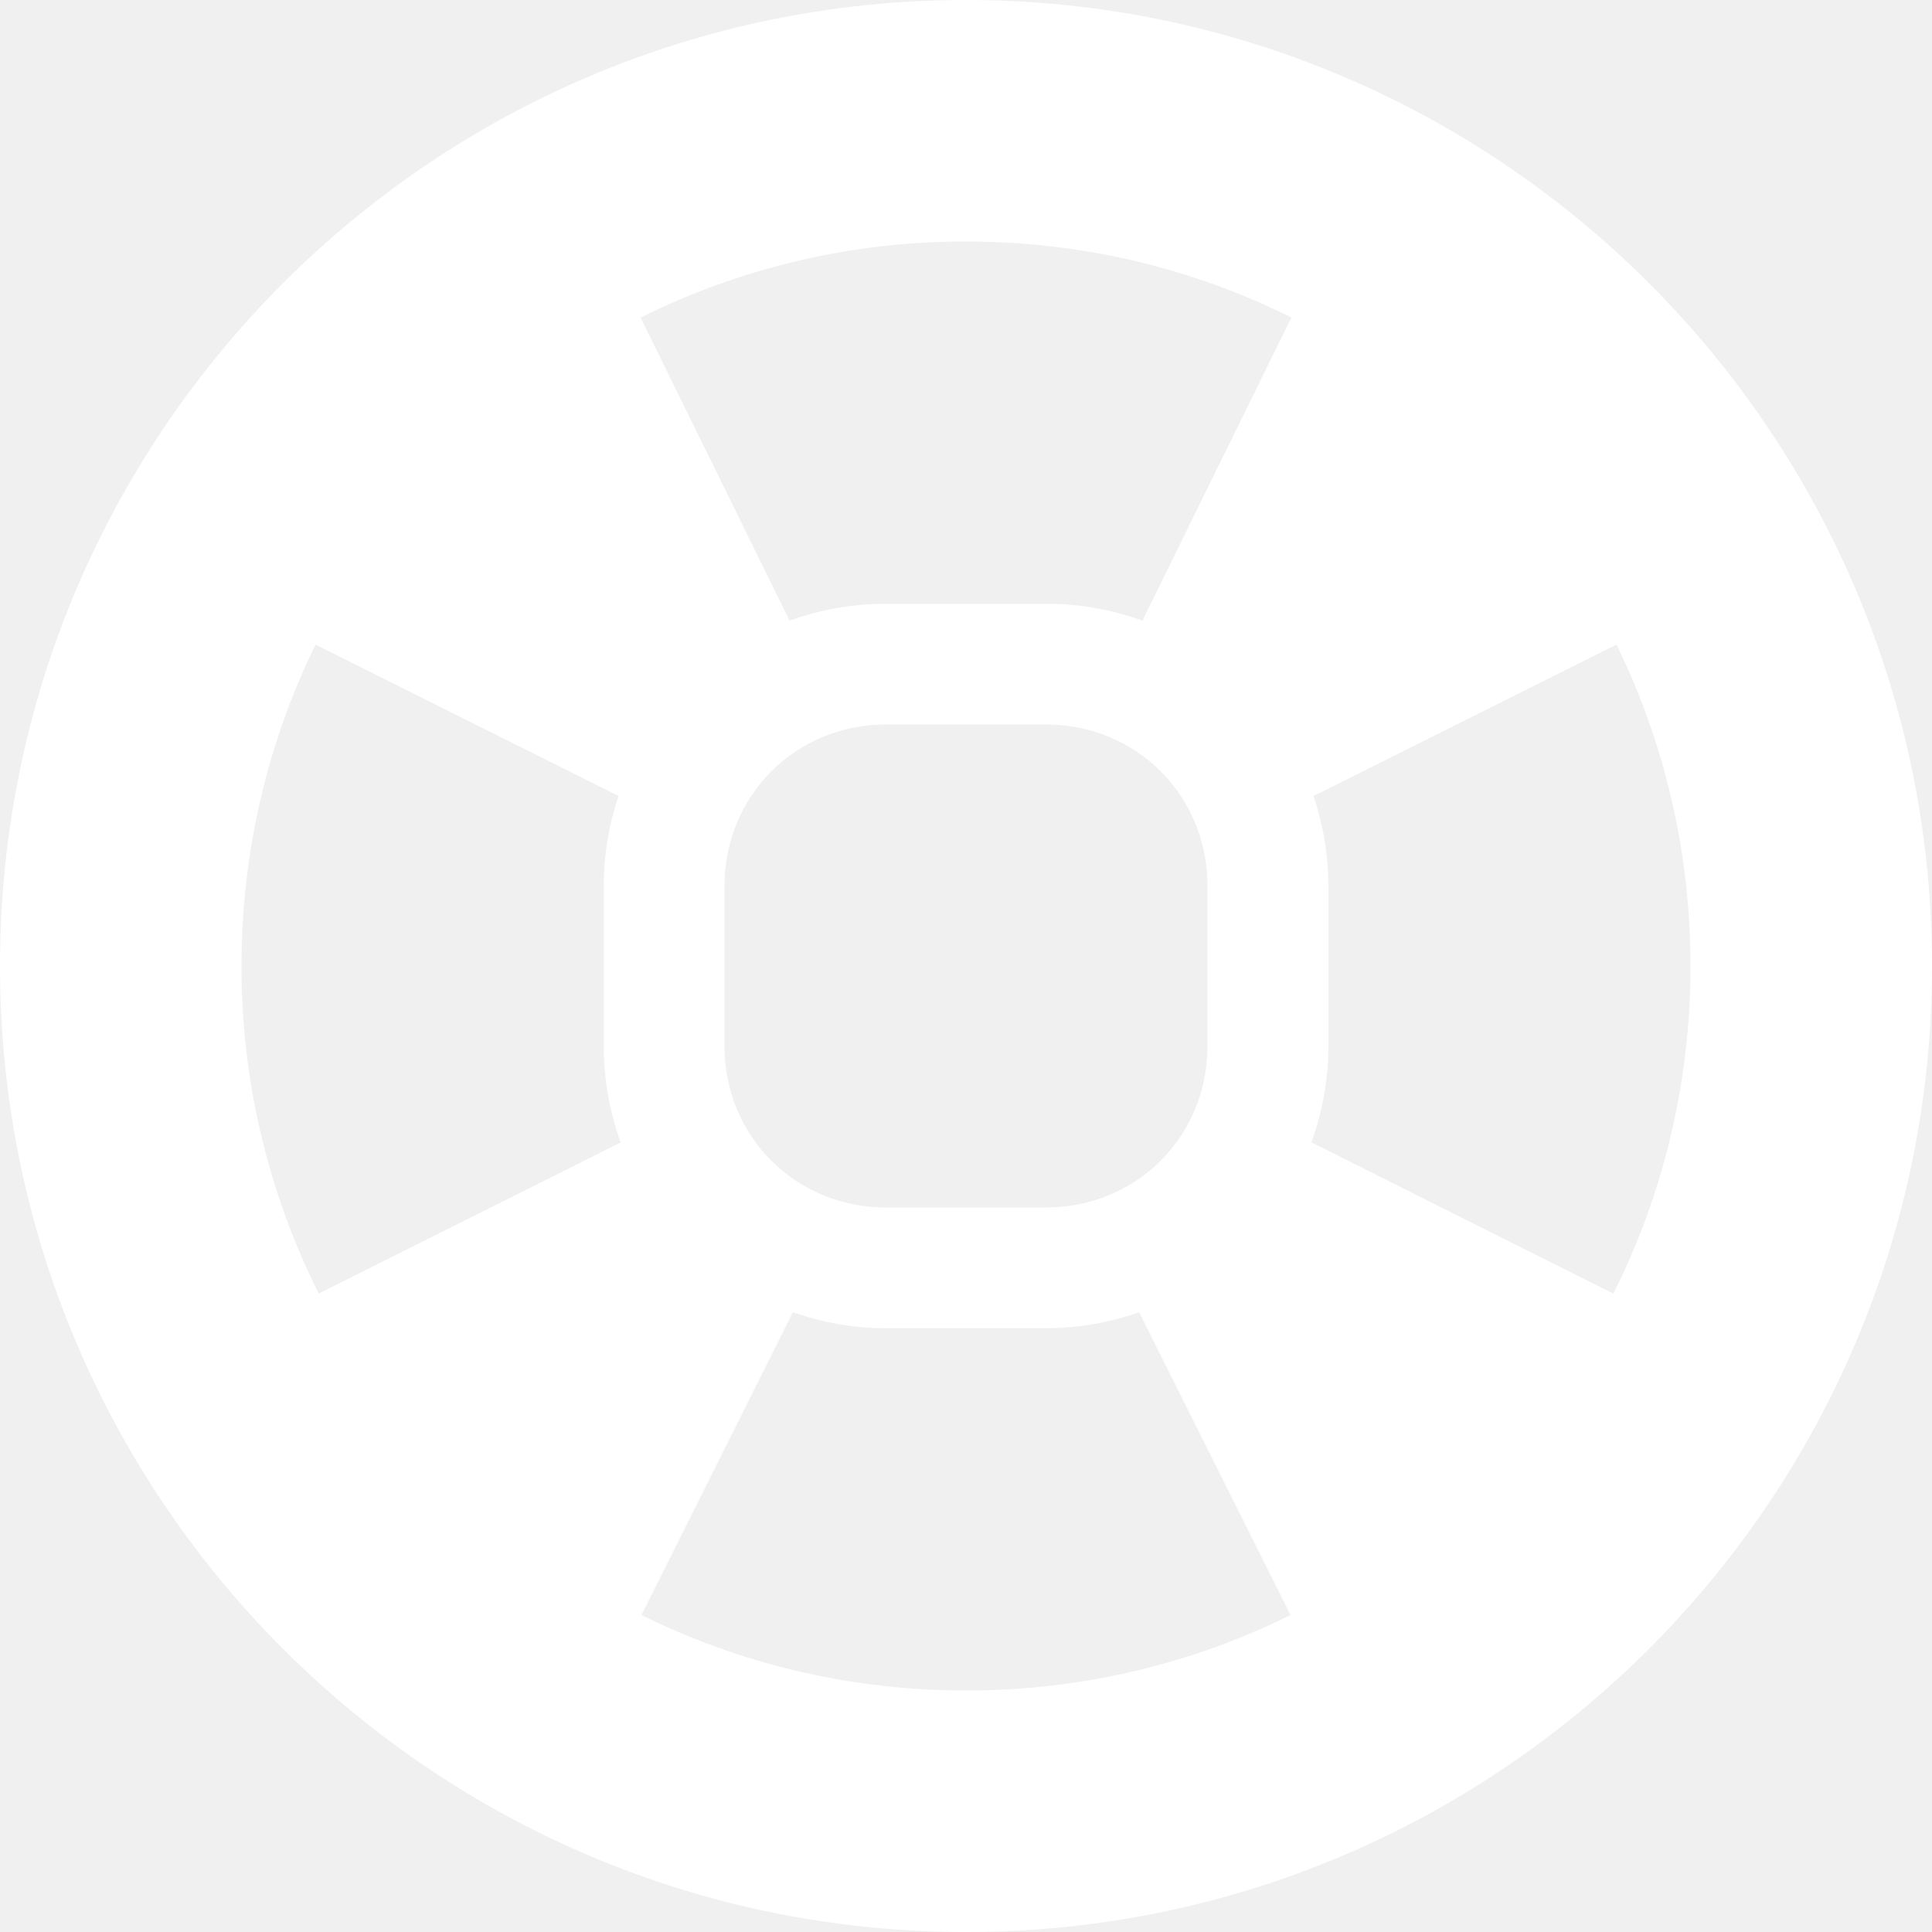
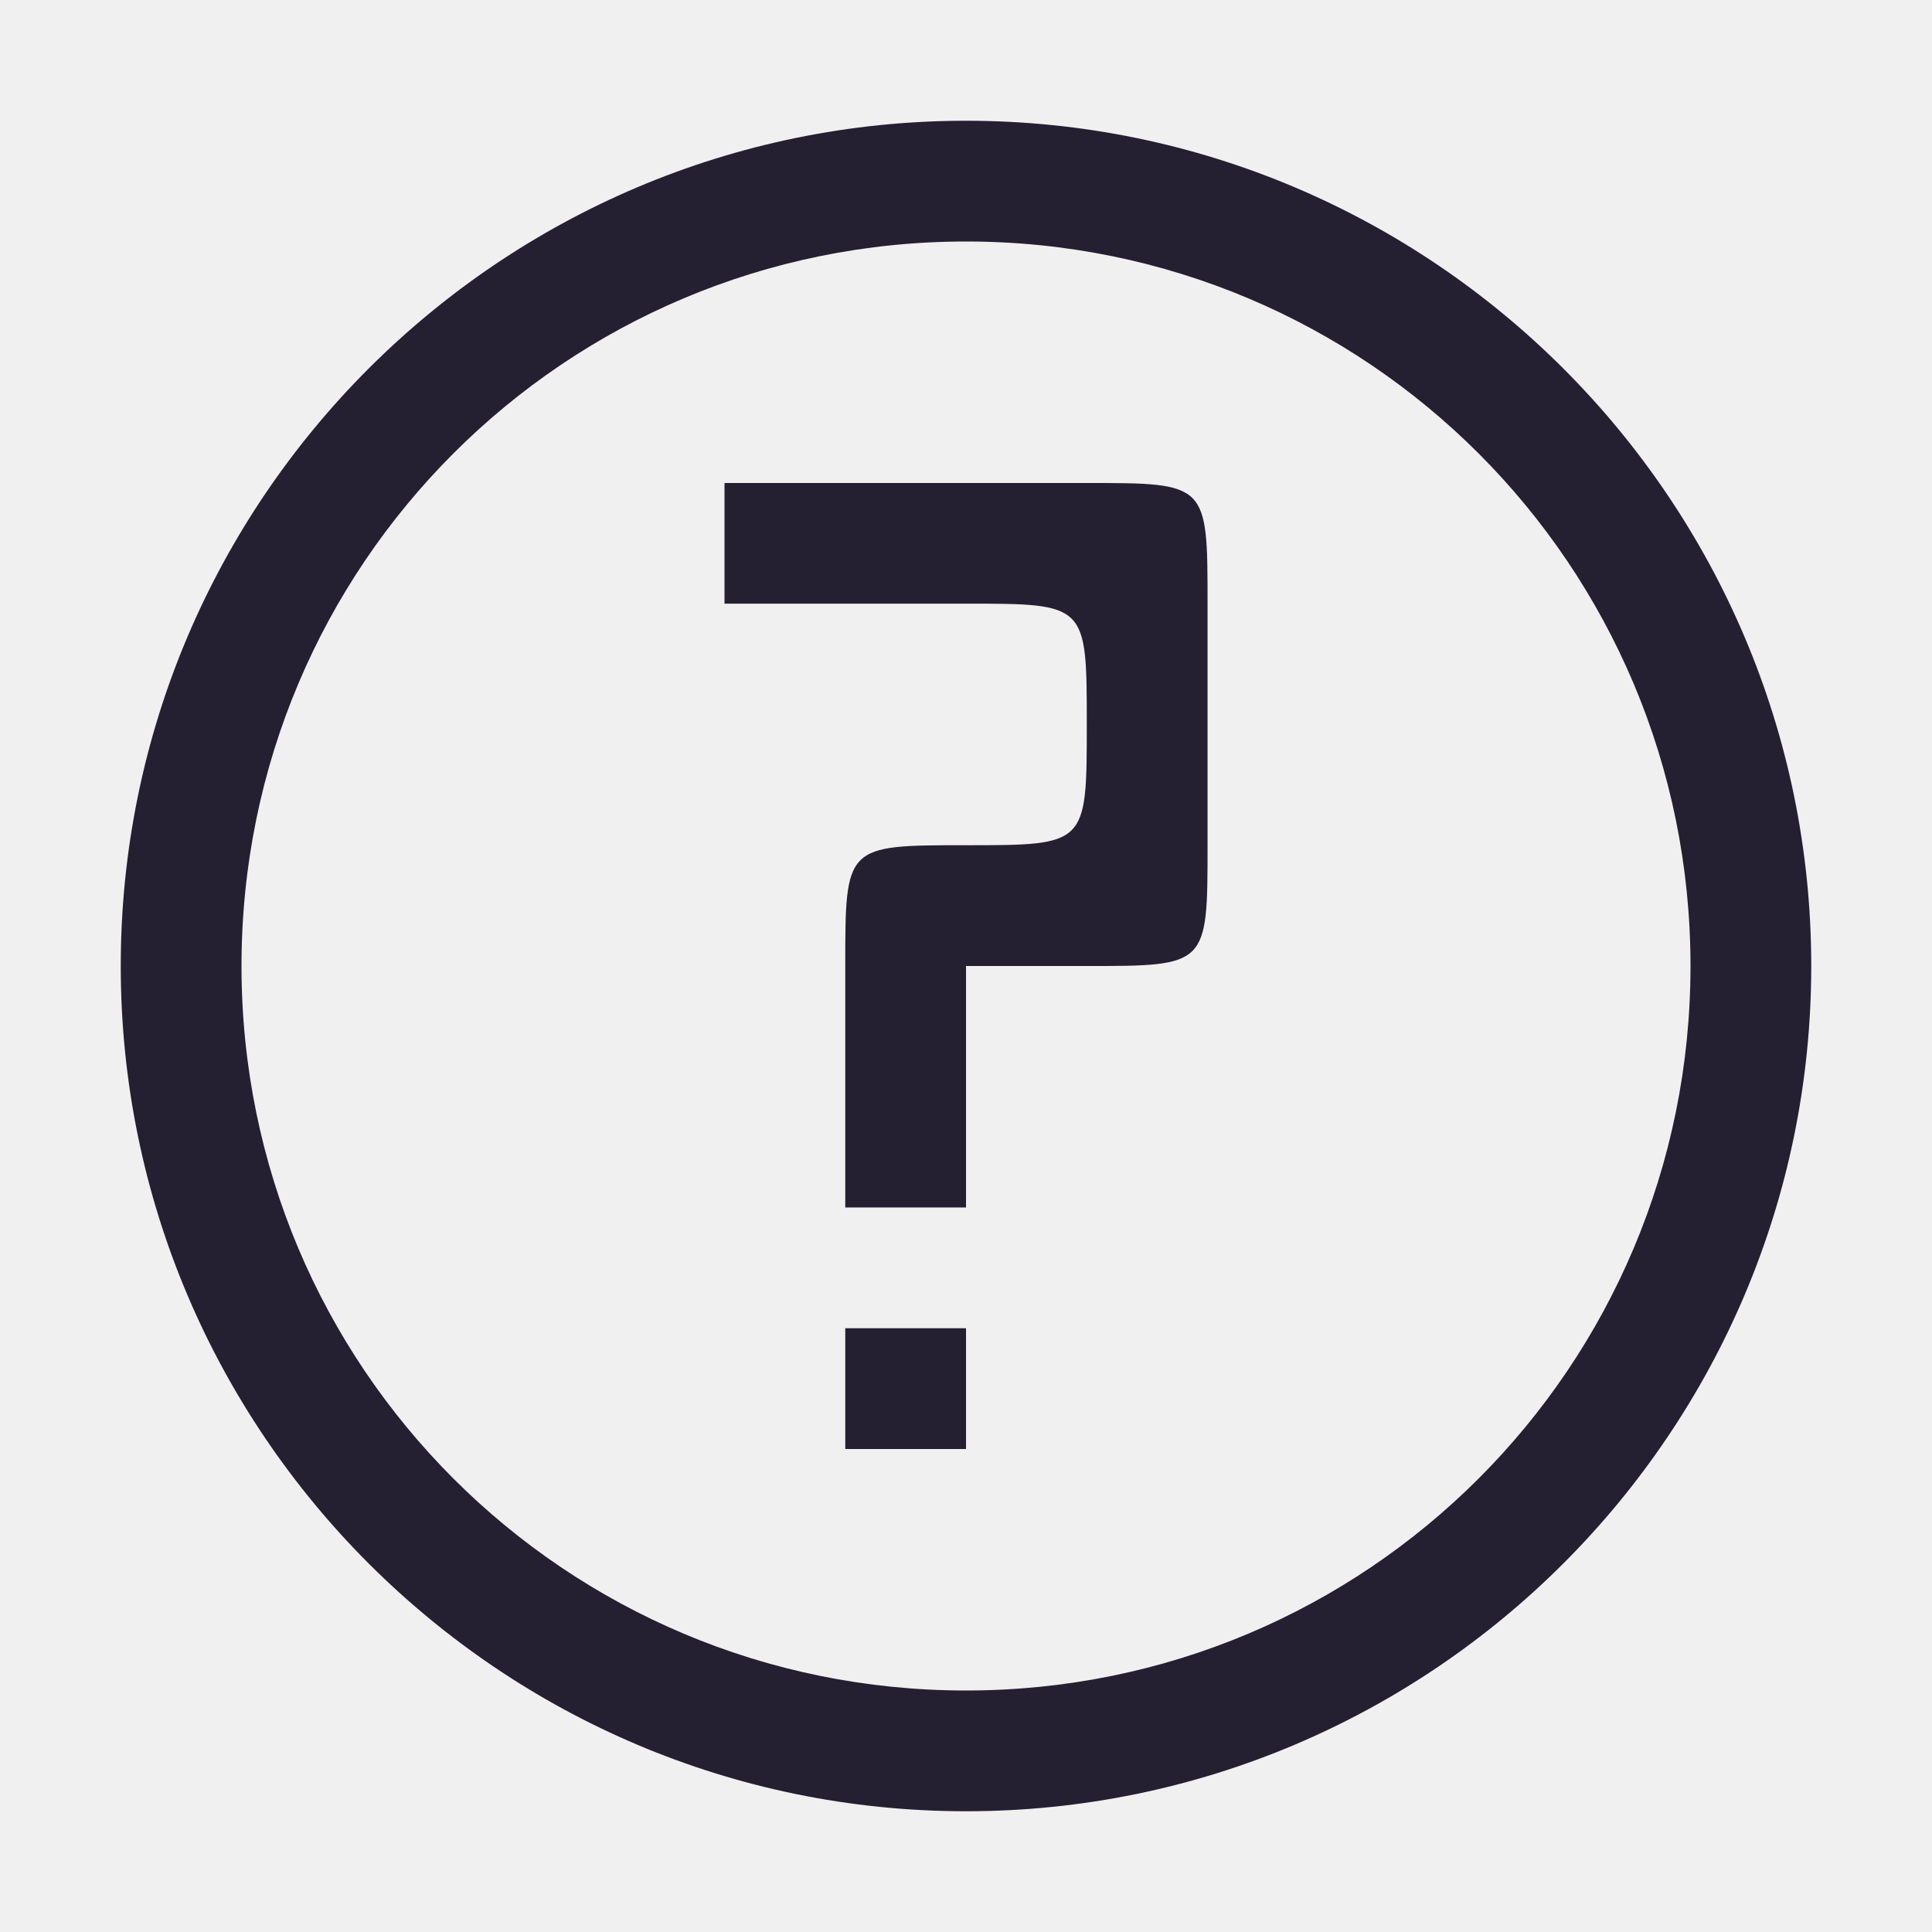
- <svg xmlns="http://www.w3.org/2000/svg" height="16" width="16">
-   <path style="color:#bebebe;fill:#ffffff;-inkscape-stroke:none" d="M8 0C3.585 0 0 3.585 0 8s3.585 8 8 8 8-3.585 8-8-3.585-8-8-8zm0 2c.973 0 1.887.227 2.695.629L9.461 5.14A2.324 2.324 0 0 0 8.662 5H7.338c-.28 0-.55.05-.799.14L5.305 2.63A6.034 6.034 0 0 1 8 2zM2.613 5.338l2.51 1.254A2.32 2.32 0 0 0 5 7.338v1.324c0 .28.05.55.14.799L2.64 10.713A6.032 6.032 0 0 1 2 8c0-.96.222-1.862.613-2.662zm10.774 0C13.778 6.138 14 7.04 14 8c0 .98-.231 1.9-.639 2.713L10.86 9.46c.092-.25.141-.52.141-.799V7.338c0-.26-.044-.512-.123-.746l2.51-1.254zM7.337 6h1.325C9.412 6 10 6.588 10 7.338v1.324C10 9.412 9.412 10 8.662 10H7.338C6.588 10 6 9.412 6 8.662V7.338C6 6.588 6.588 6 7.338 6zm-.77 4.867c.241.085.5.133.77.133h1.325c.27 0 .53-.048.772-.133l1.254 2.508C9.88 13.775 8.97 14 8 14c-.97 0-1.881-.226-2.688-.625l1.254-2.508z" />
+ <svg xmlns="http://www.w3.org/2000/svg" height="16" viewBox="0 0 16 16" width="16" version="1.1" id="svg30">
+   <defs id="defs34" />
+   <linearGradient id="a" gradientUnits="userSpaceOnUse" x1="4" x2="124" y1="64" y2="64">
+     <stop offset="0" stop-color="#e66100" id="stop2" style="stop-color:#613583;stop-opacity:1" />
+     <stop offset="0.045" stop-color="#ffa348" id="stop4" style="stop-color:#9141ac;stop-opacity:1" />
+     <stop offset="0.091" stop-color="#e66100" id="stop6" style="stop-color:#613583;stop-opacity:1" />
+     <stop offset="0.909" stop-color="#e66100" id="stop8" style="stop-color:#613583;stop-opacity:1" />
+     <stop offset="0.955" stop-color="#ffa348" id="stop10" style="stop-color:#9141ac;stop-opacity:1" />
+     <stop offset="1" stop-color="#e66100" id="stop12" style="stop-color:#613583;stop-opacity:1" />
+   </linearGradient>
+   <linearGradient id="b" gradientTransform="matrix(1,0,0,0.983051,0,-168.0339)" gradientUnits="userSpaceOnUse" x1="64" x2="64" y1="177" y2="291.505">
+     <stop offset="0" stop-color="#f8e45c" id="stop15" style="stop-color:#99c1f1;stop-opacity:1" />
+     <stop offset="1" stop-color="#f66151" id="stop17" style="stop-color:#9141ac;stop-opacity:1" />
+   </linearGradient>
+   <g aria-label="?" id="text3019" style="font-size:10px;line-height:1.25;fill:#241f31;stroke-width:0.95" transform="matrix(1.027854,0,0,1.077895,0.8607278,0.766316)">
+     <path d="M 5.973,9.494 H 6.946 V 10.422 H 5.973 Z M 6.946,8.566 H 5.973 c 0,-0.928 0,-0.928 0,-1.855 0,-0.928 0,-0.928 0.973,-0.928 0.973,0 0.973,0 0.973,-0.928 0,-0.928 0,-0.928 -0.973,-0.928 -0.726,0 -1.399,0 -1.946,0 V 3 c 0.973,0 1.946,0 2.919,0 0.973,0 0.973,0 0.973,0.928 0,0.67 0,1.144 0,1.855 0,0.928 0,0.928 -0.973,0.928 -0.973,0 -0.742,0 -0.973,0 0,0.387 0,0.928 0,1.855 z" id="path8642" style="fill:#241f31;stroke-width:0.95" />
+   </g>
+   <path style="color:#000000;fill:#241f31;stroke-linecap:round;stroke-linejoin:round;-inkscape-stroke:none" d="M 8,1 C 4.14,1 1,4.14 1,8 c 0,3.86 3.14,7 7,7 3.86,0 7,-3.14 7,-7 C 15,4.14 11.86,1 8,1 Z m 0,1 c 3.32,0 6,2.68 6,6 0,3.32 -2.68,6 -6,6 C 4.68,14 2,11.32 2,8 2,4.68 4.68,2 8,2 Z" id="path936" />
</svg>
